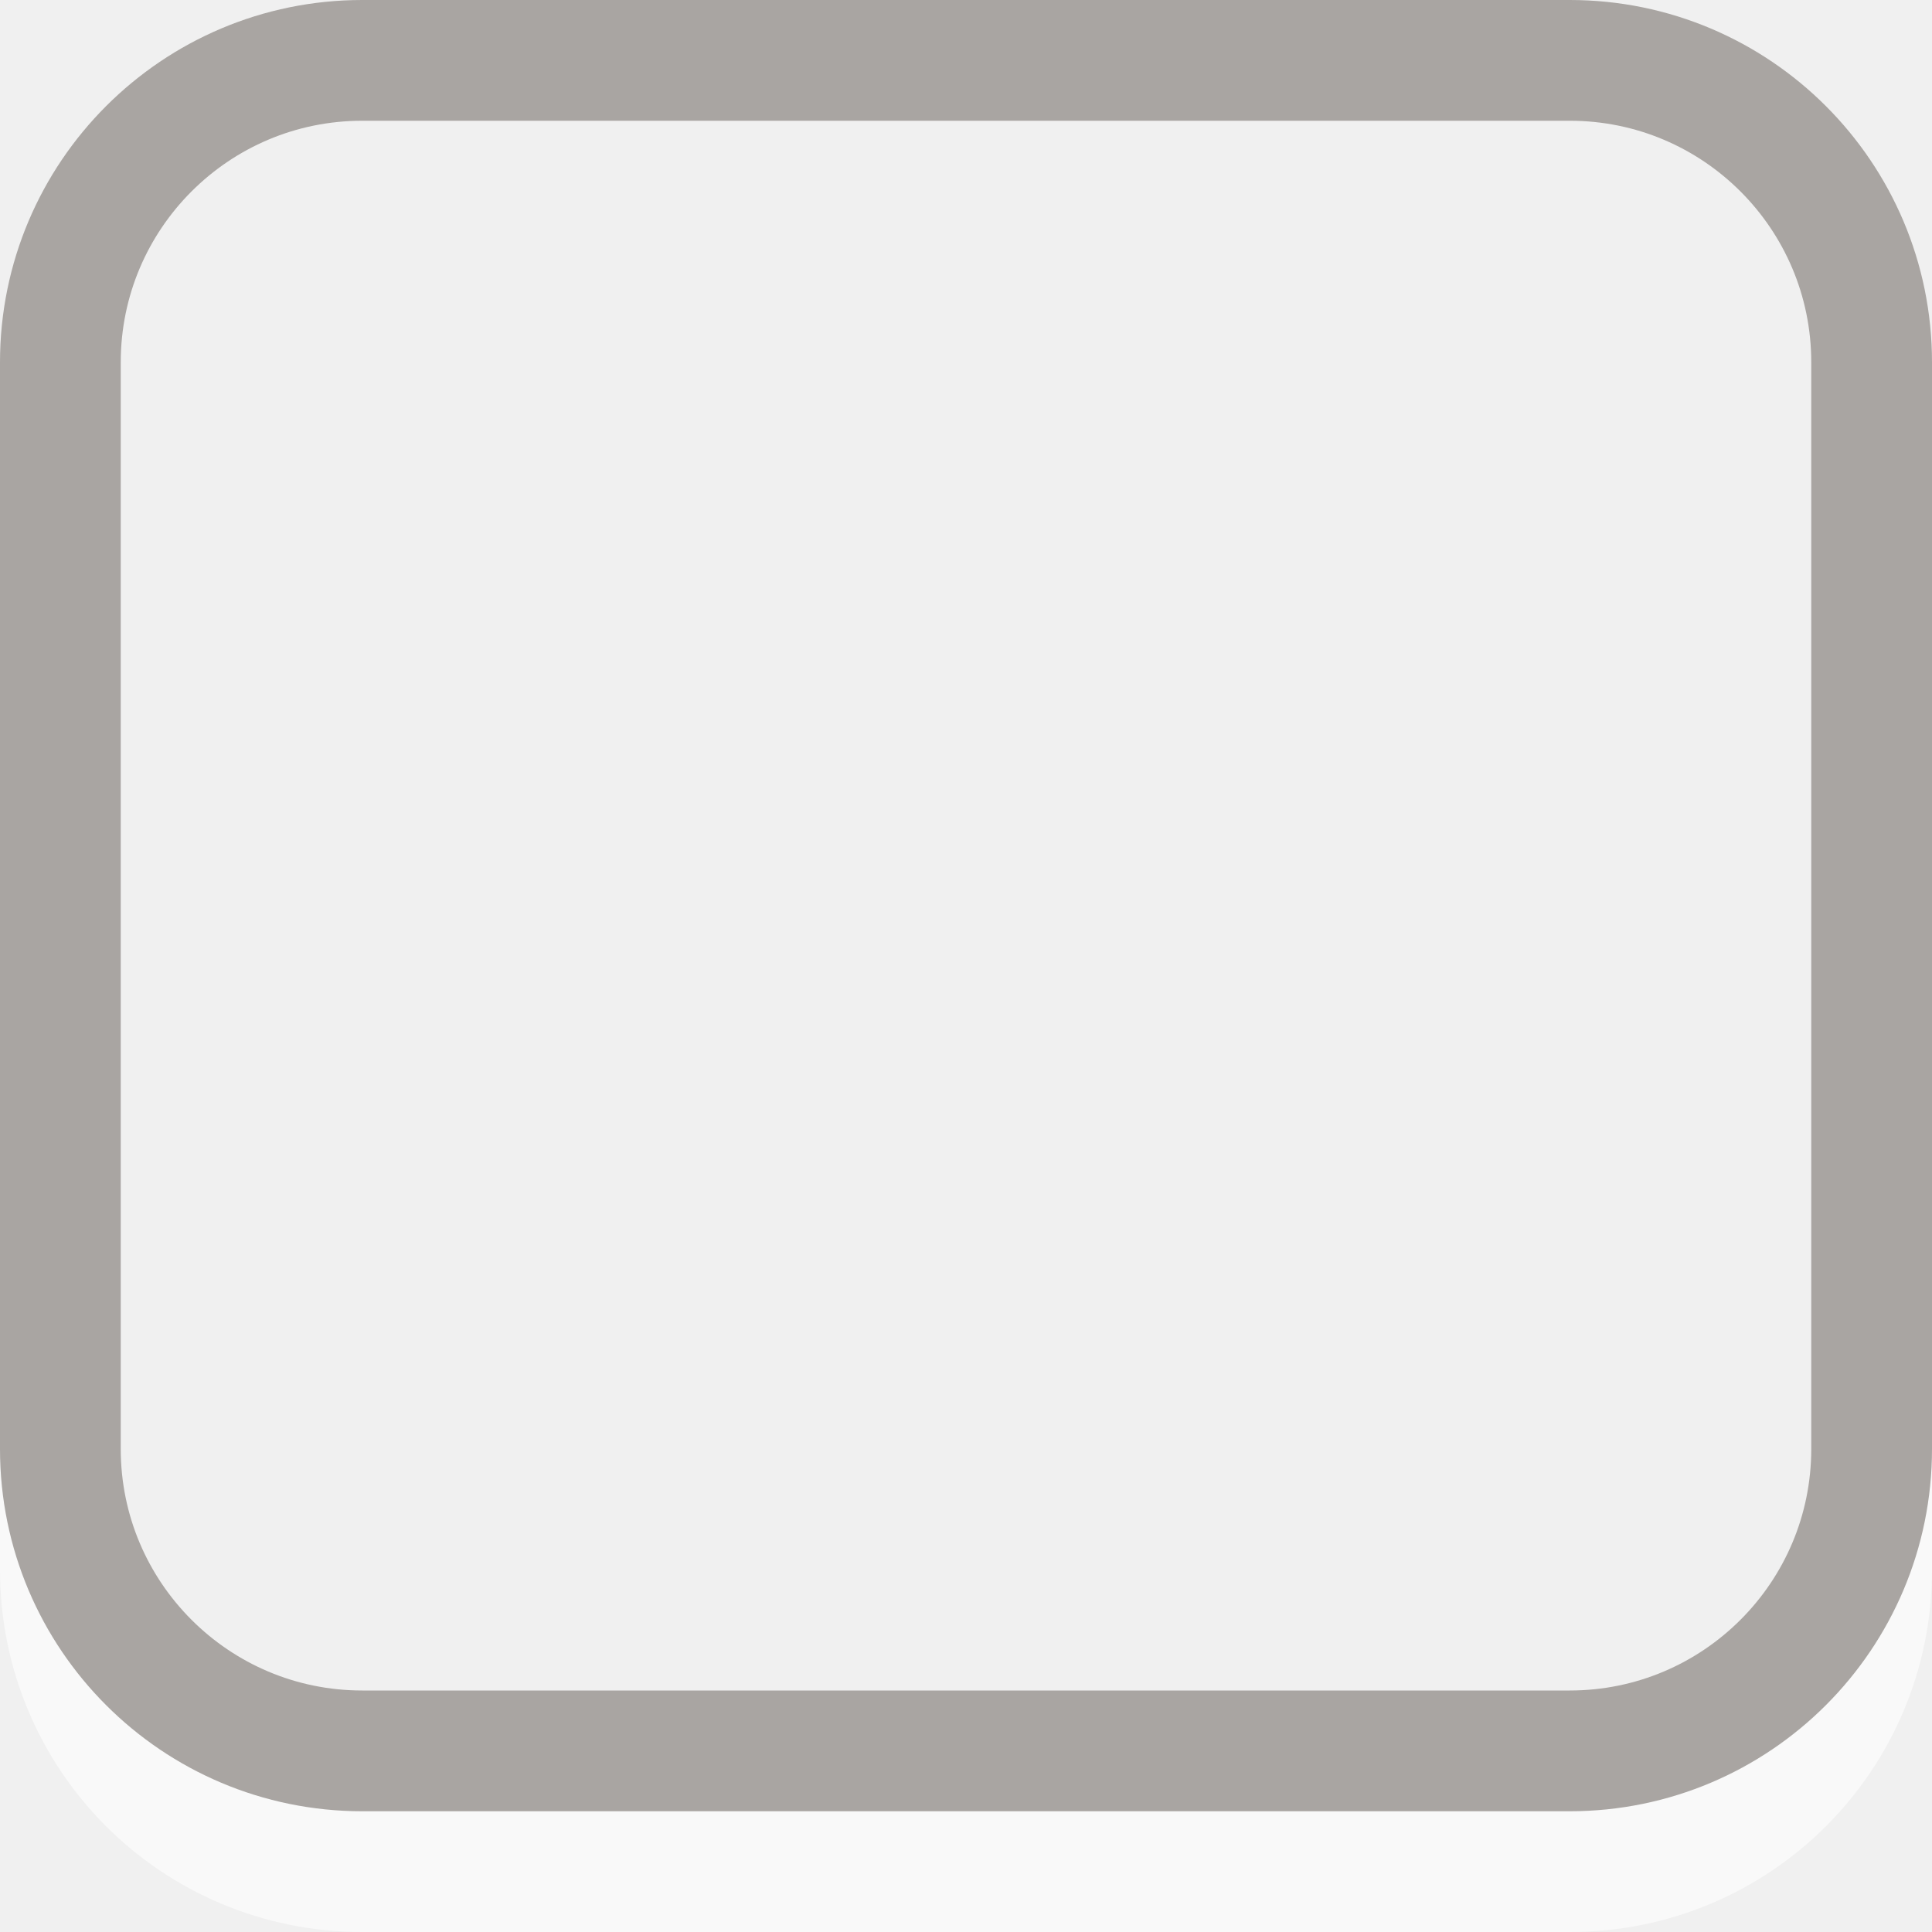
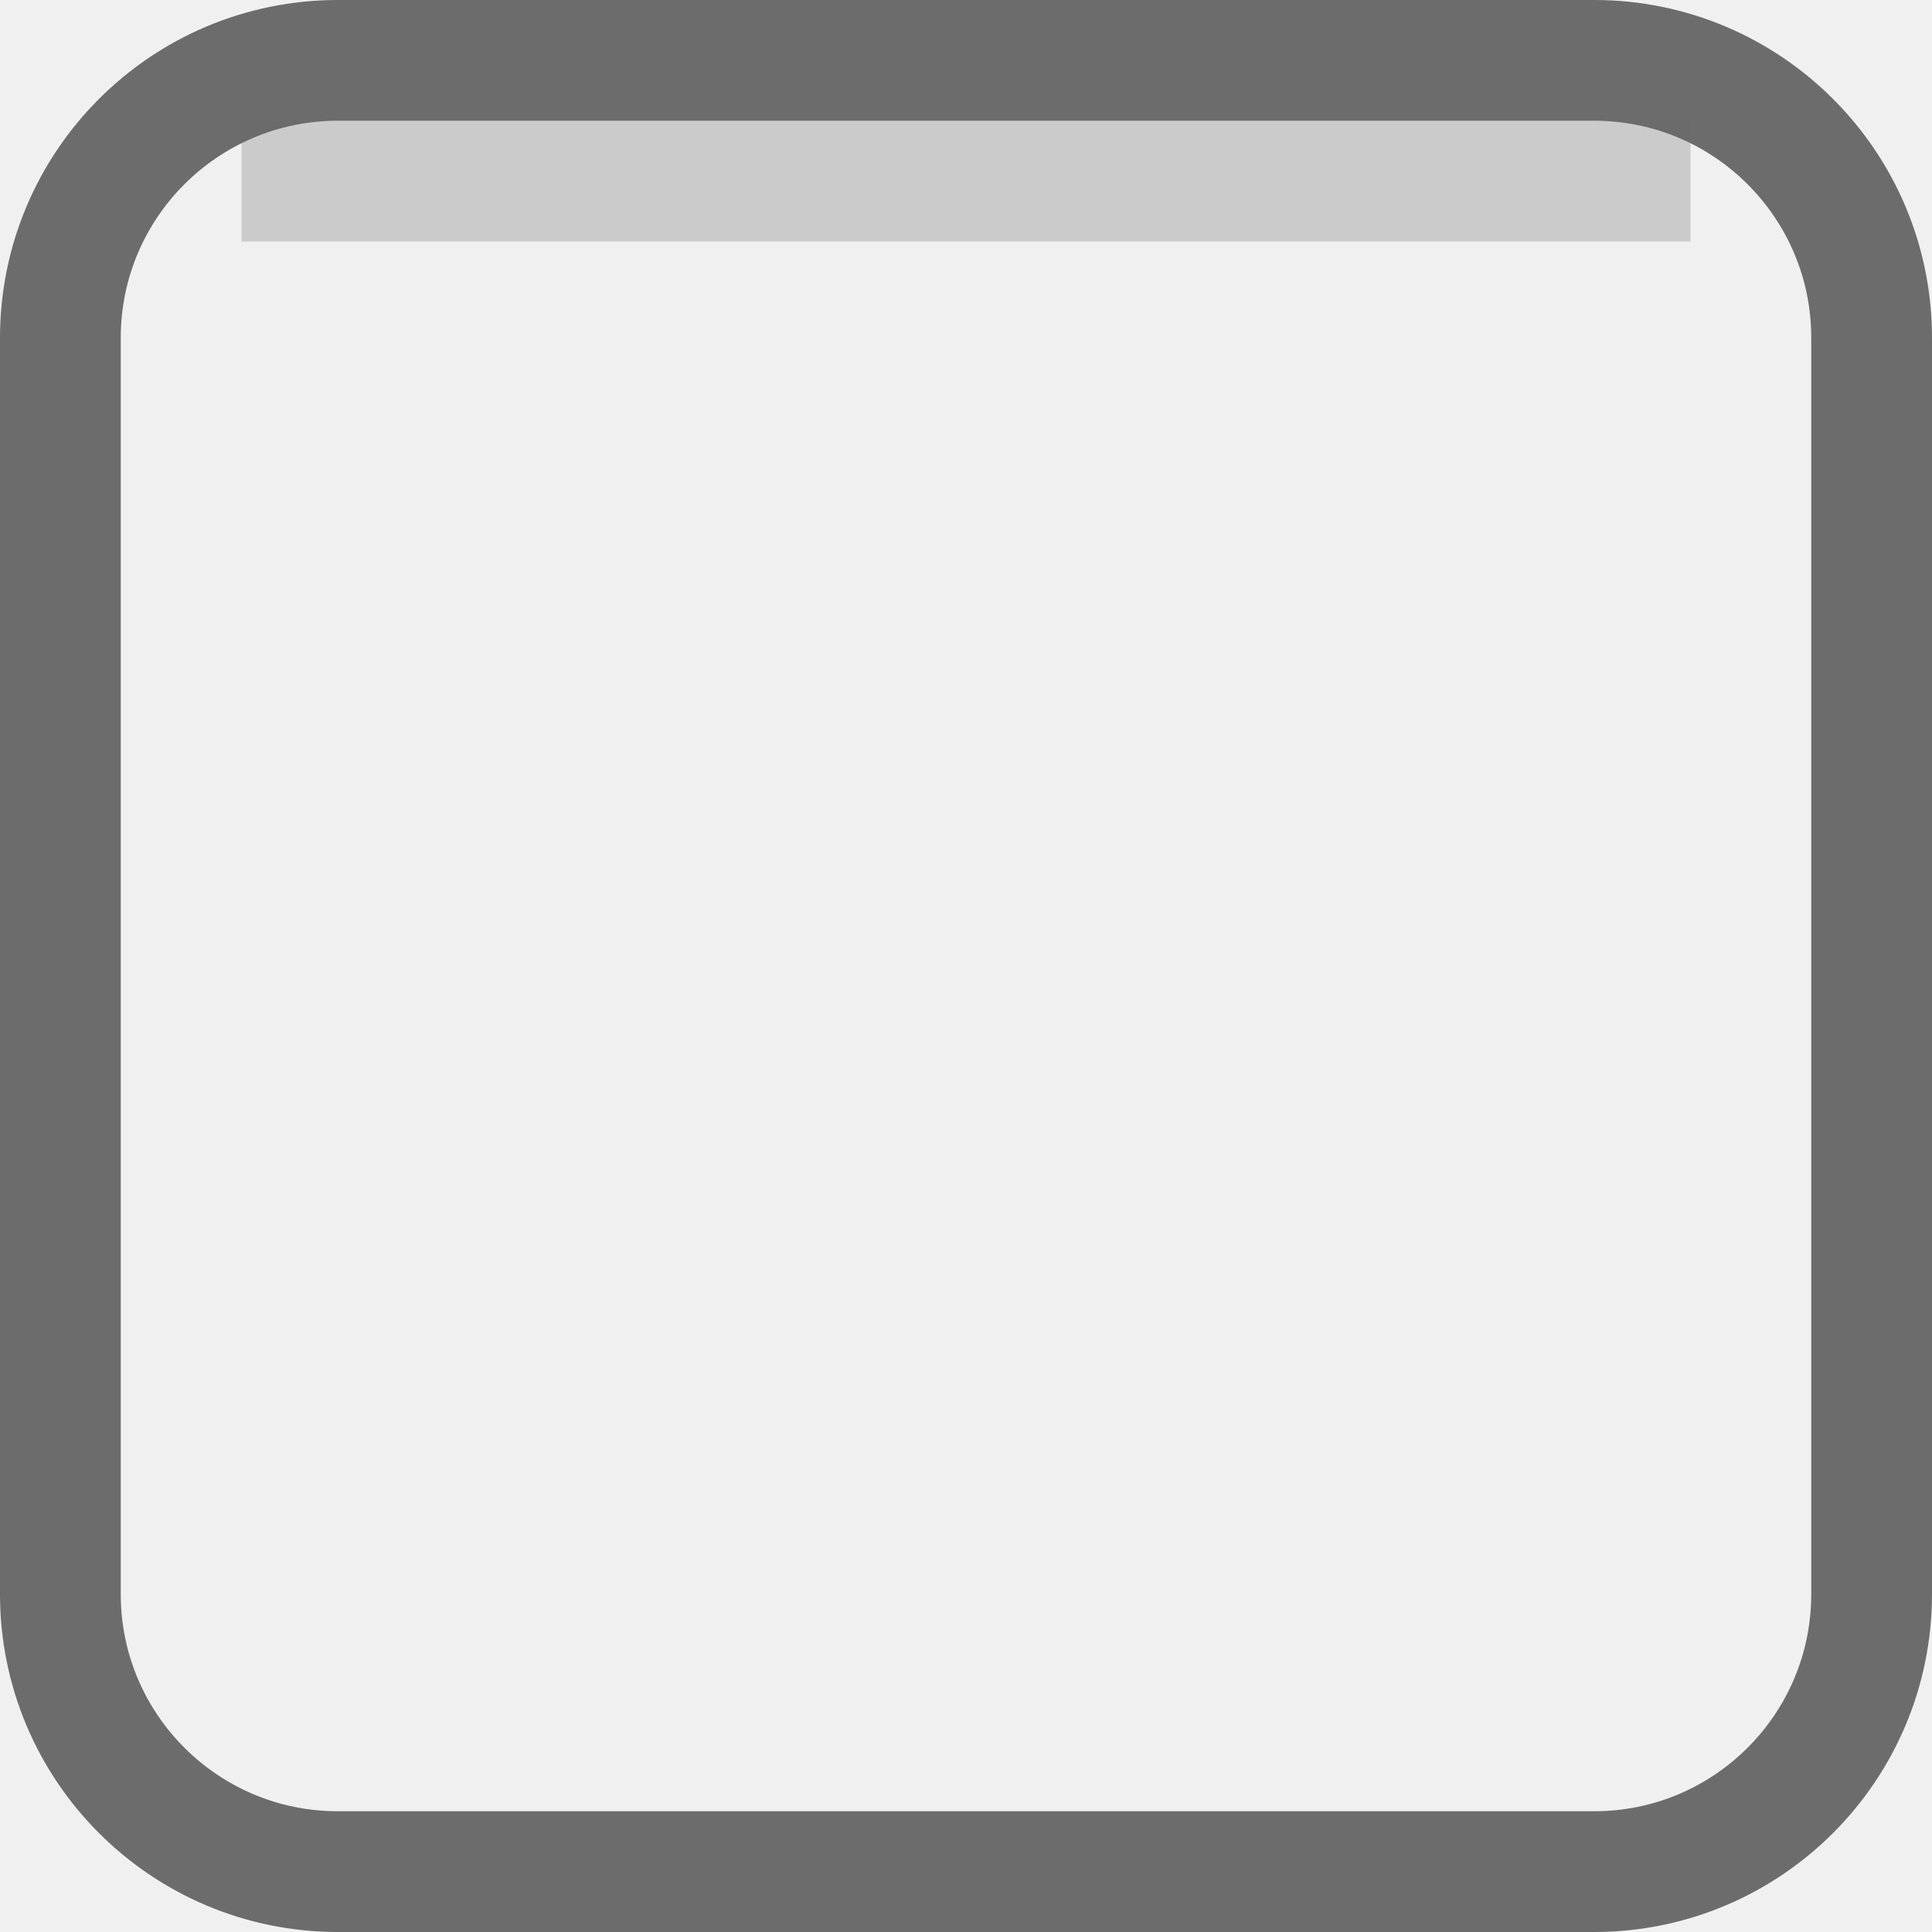
- <svg xmlns="http://www.w3.org/2000/svg" width="16px" height="16px" id="svg33222" version="1.1">
-   <defs id="defs33224" />
+ <svg xmlns="http://www.w3.org/2000/svg" width="16px" height="16px" id="svg12251" version="1.1">
+   <defs id="defs12253" />
  <g id="layer1">
-     <path style="color:#000000;fill:none;stroke:#ffffff;stroke-width:1;stroke-miterlimit:4;stroke-opacity:1;marker:none;visibility:visible;display:inline;overflow:visible;enable-background:accumulate;opacity:0.6" d="m 15.5,4 0,9 c 0,1.385 -1.115,2.5 -2.5,2.5 l -10,0 c -1.385,0 -2.5,-1.115 -2.5,-2.5 L 0.5,4" id="rect17861-5" />
-     <rect ry="2.5" rx="2.5" y="0.5" x="0.5" height="14" width="15" id="rect17861" style="color:#000000;fill:none;stroke:#a9a5a2;stroke-width:1;stroke-miterlimit:4;stroke-opacity:1;stroke-dasharray:none;marker:none;visibility:visible;display:inline;overflow:visible;enable-background:accumulate" />
+     <rect style="fill:#ffffff;fill-opacity:0;stroke:#6c6c6c;stroke-width:1;stroke-linecap:butt;stroke-miterlimit:4;stroke-opacity:1;stroke-dasharray:none;stroke-dashoffset:0;display:inline;enable-background:new" id="rect5836" width="15" height="15" x="0.5" y="-15.5" rx="2.298" ry="2.298" transform="scale(1,-1)" />
+     <rect transform="matrix(0,1,-1,0,0,0)" style="opacity:1;fill:#6c6c6c;fill-opacity:0.275;stroke:none;display:inline;enable-background:new" id="rect6042" width="1" height="12" x="1" y="-14" />
  </g>
</svg>
